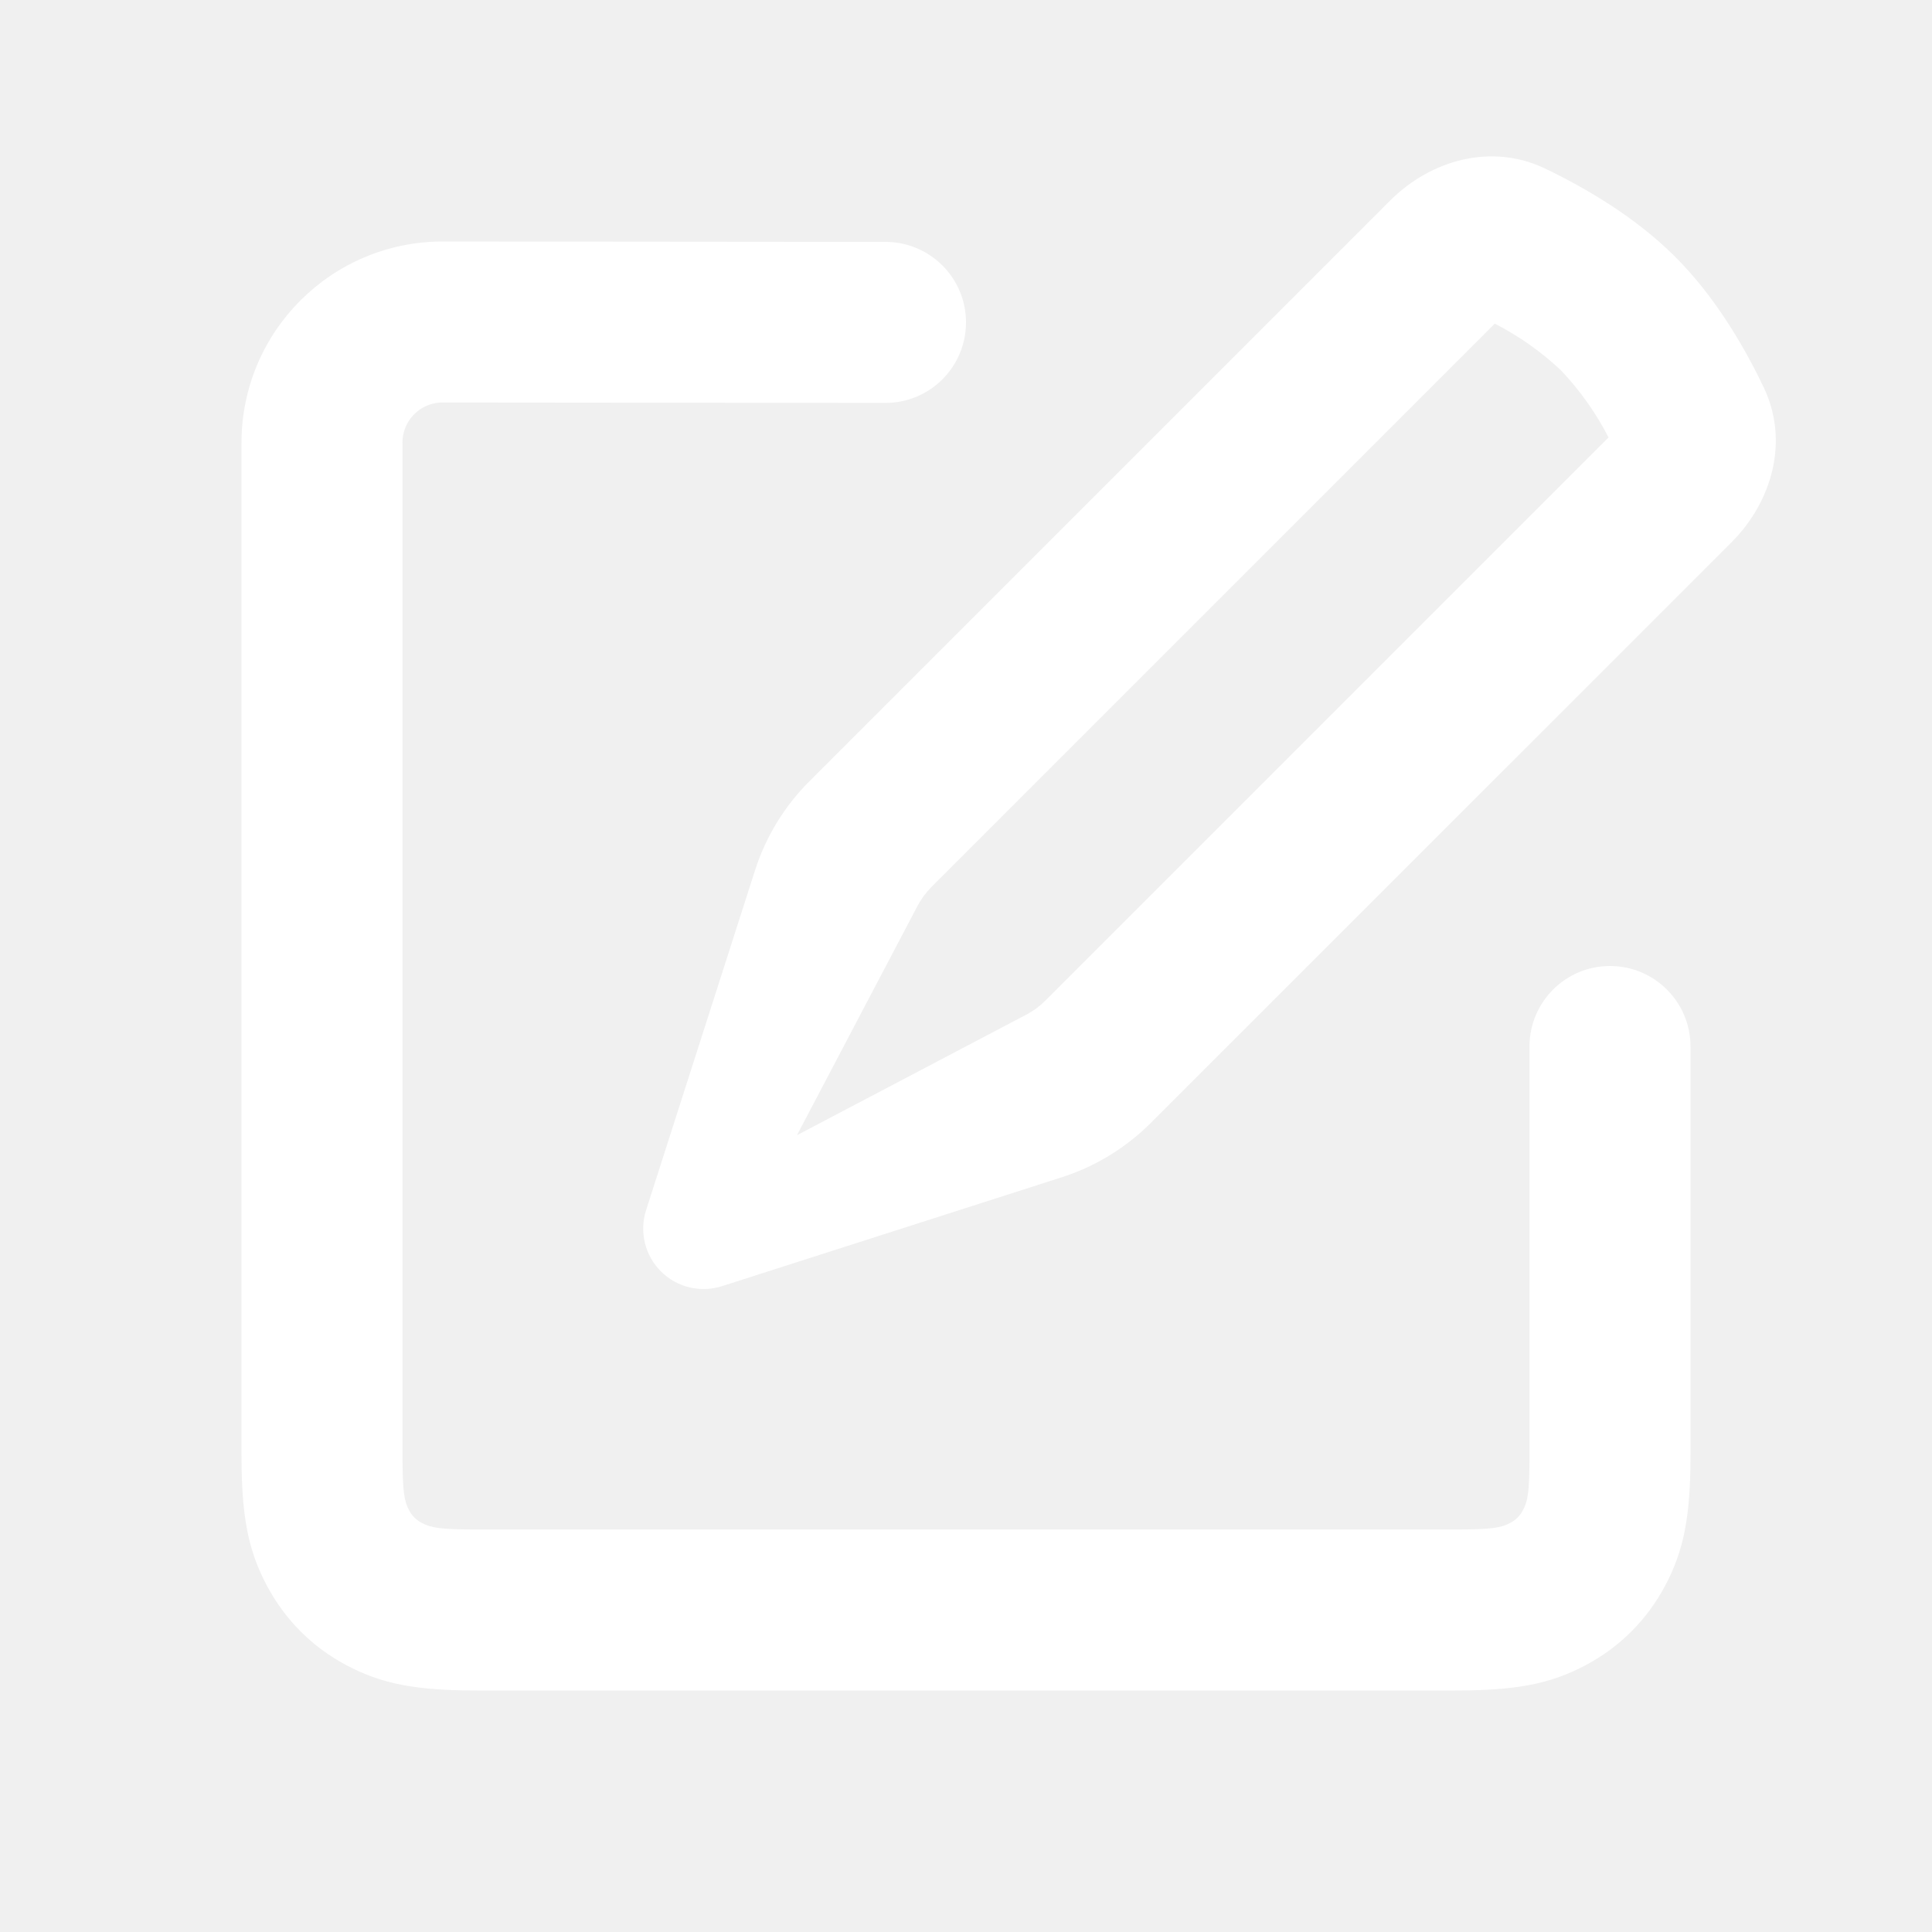
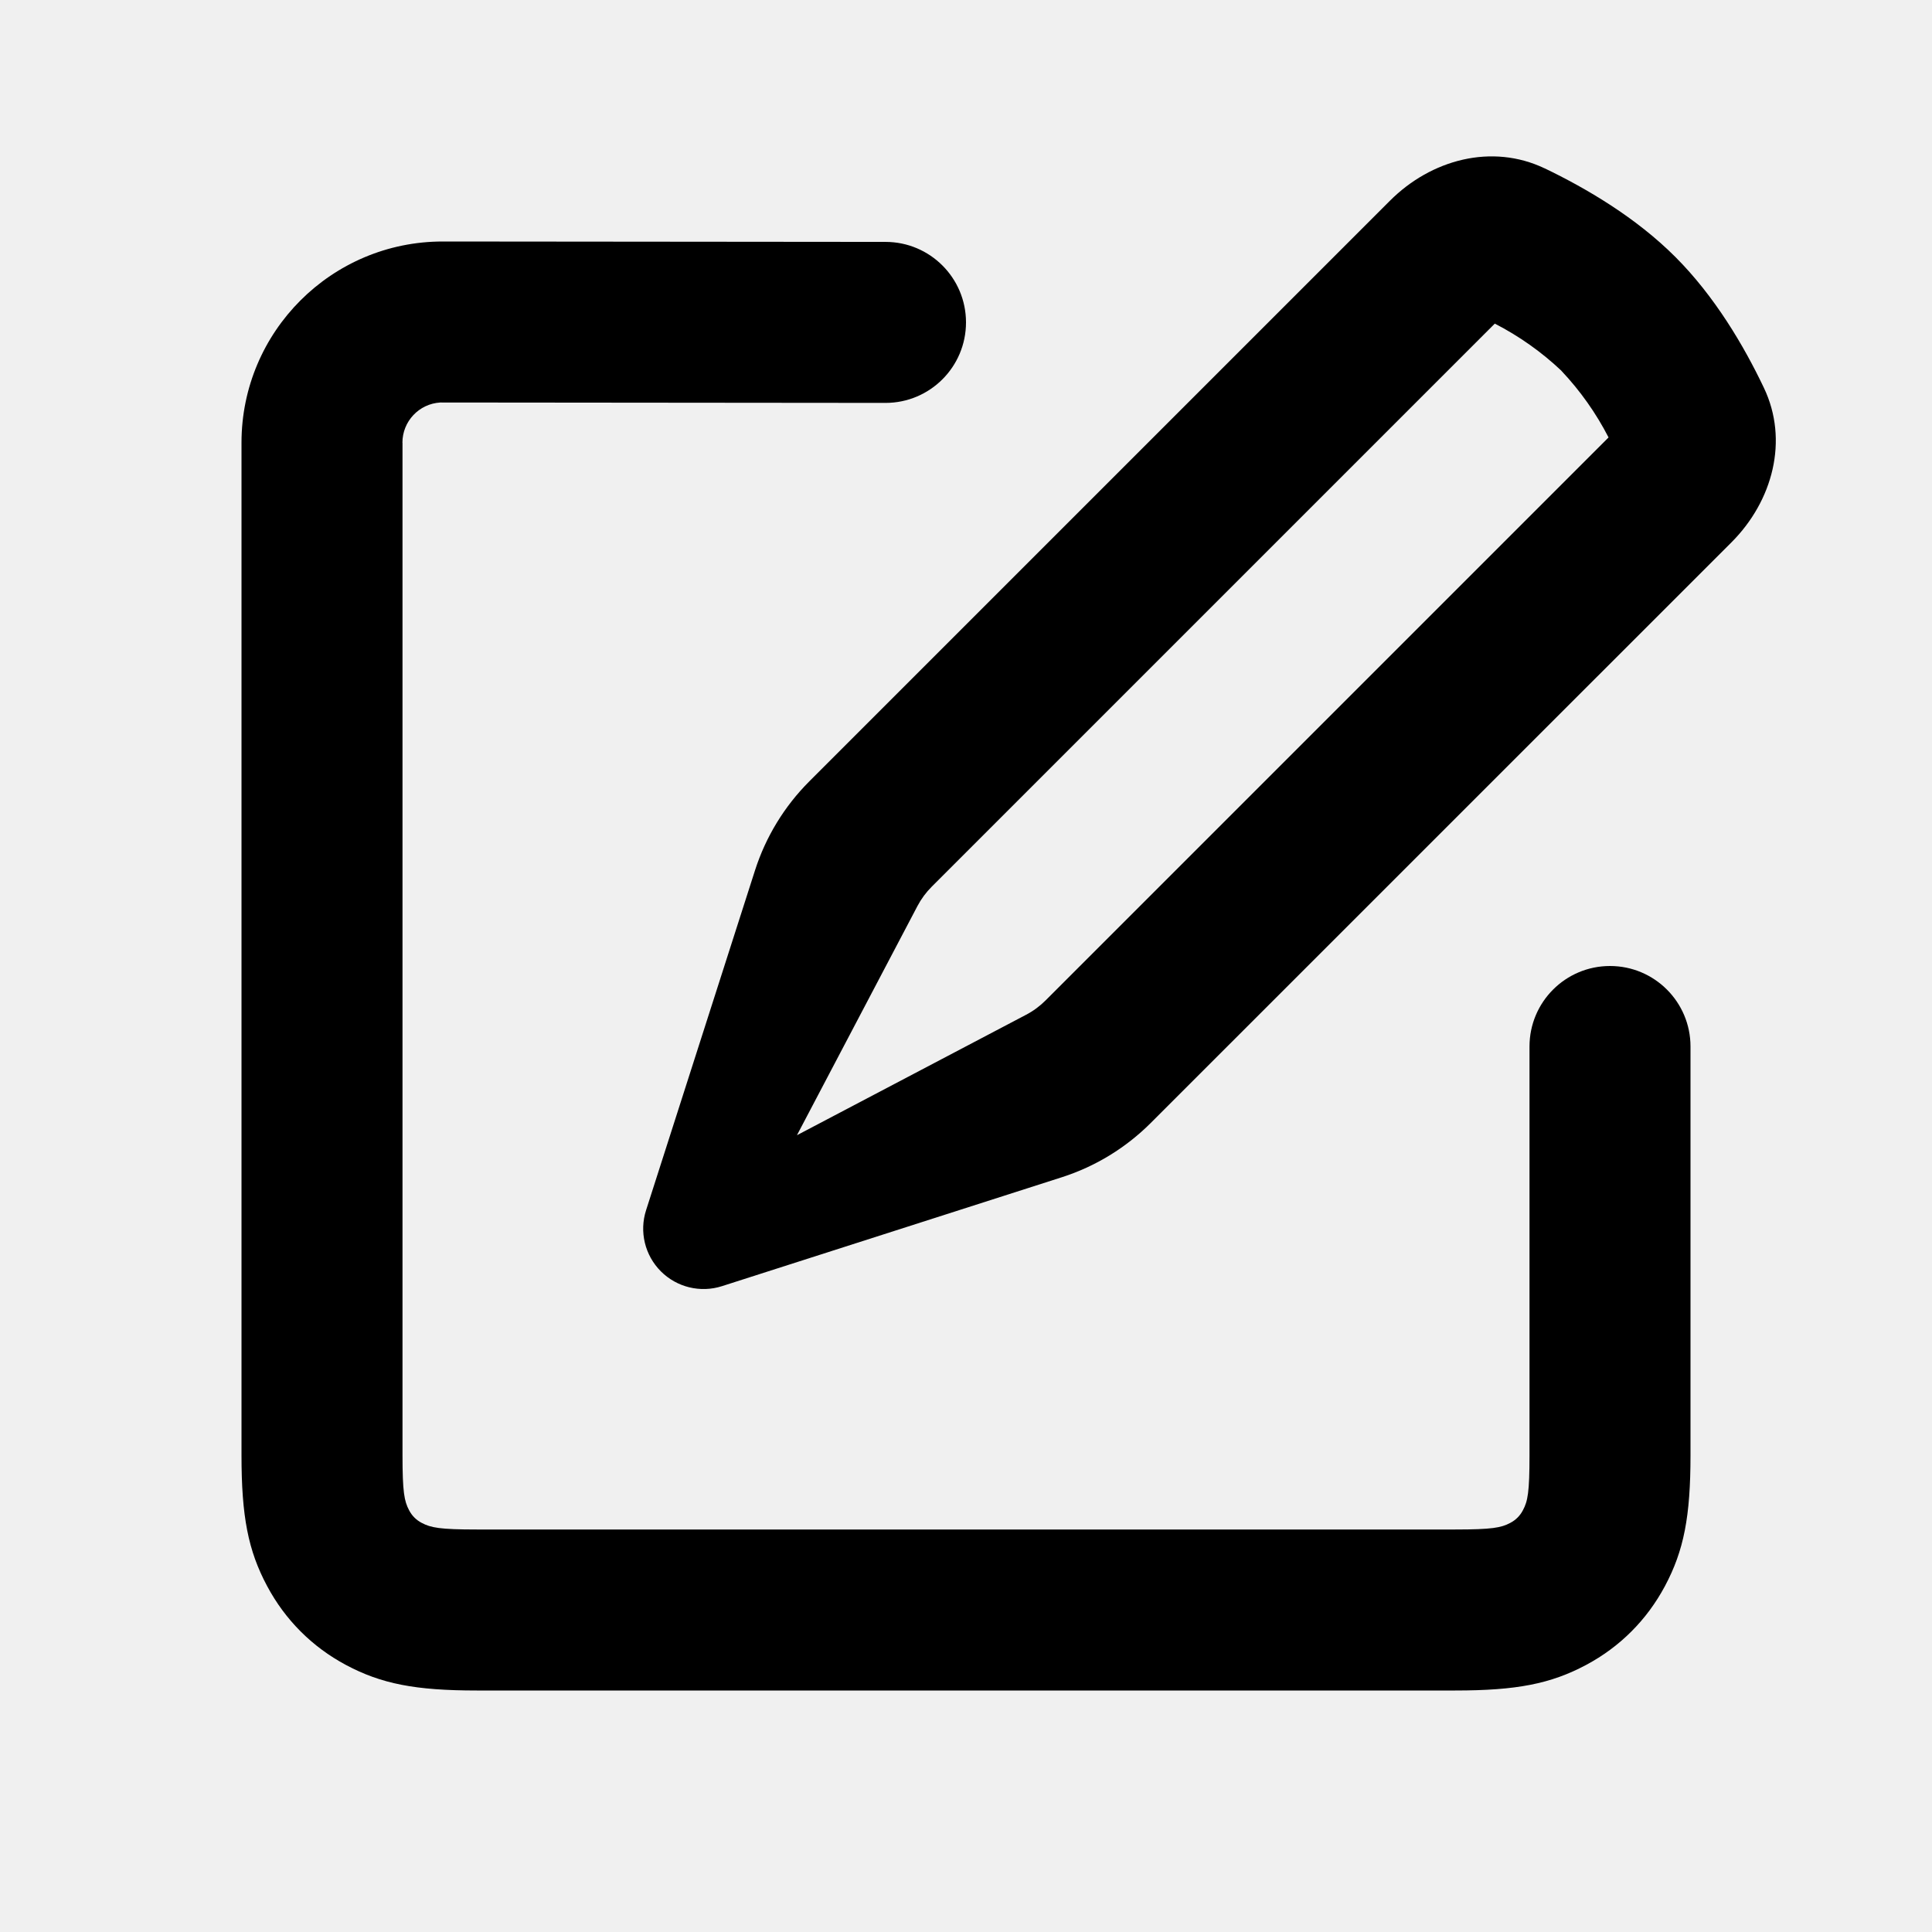
- <svg xmlns="http://www.w3.org/2000/svg" width="123px" height="123px" viewBox="0 0 24.00 24.00" fill="none" stroke="#ffffff" stroke-width="0">
-   <g id="SVGRepo_bgCarrier" stroke-width="0" />
-   <g id="SVGRepo_tracerCarrier" stroke-linecap="round" stroke-linejoin="round" stroke="#CCCCCC" stroke-width="0.048" />
-   <g id="SVGRepo_iconCarrier">
-     <path fill-rule="evenodd" clip-rule="evenodd" d="M19.186 2.09c.521.25 1.136.612 1.625 1.101.49.49.852 1.104 1.1 1.625.313.654.11 1.408-.401 1.92l-7.214 7.213c-.31.31-.688.541-1.105.675l-4.222 1.353a.75.75 0 0 1-.943-.944l1.353-4.221a2.75 2.75 0 0 1 .674-1.105l7.214-7.214c.512-.512 1.266-.714 1.92-.402zm.211 2.516a3.608 3.608 0 0 0-.828-.586l-6.994 6.994a1.002 1.002 0 0 0-.178.241L9.9 14.102l2.846-1.496c.09-.047.171-.107.242-.178l6.994-6.994a3.61 3.61 0 0 0-.586-.828zM4.999 5.5A.5.5 0 0 1 5.47 5l5.53.005a1 1 0 0 0 0-2L5.5 3A2.5 2.5 0 0 0 3 5.5v12.577c0 .76.082 1.185.319 1.627.224.419.558.754.977.978.442.236.866.318 1.627.318h12.154c.76 0 1.185-.082 1.627-.318.42-.224.754-.559.978-.978.236-.442.318-.866.318-1.627V13a1 1 0 1 0-2 0v5.077c0 .459-.021.571-.082.684a.364.364 0 0 1-.157.157c-.113.06-.225.082-.684.082H5.923c-.459 0-.57-.022-.684-.082a.363.363 0 0 1-.157-.157c-.06-.113-.082-.225-.082-.684V5.5z" fill="#ffffff" />
-   </g>
+ <svg xmlns="http://www.w3.org/2000/svg" width="800px" height="800px" viewBox="0 0 24 24" fill="none">
+   <path fill-rule="evenodd" clip-rule="evenodd" d="M19.186 2.09c.521.25 1.136.612 1.625 1.101.49.49.852 1.104 1.1 1.625.313.654.11 1.408-.401 1.92l-7.214 7.213c-.31.31-.688.541-1.105.675l-4.222 1.353a.75.75 0 0 1-.943-.944l1.353-4.221a2.75 2.75 0 0 1 .674-1.105l7.214-7.214c.512-.512 1.266-.714 1.92-.402zm.211 2.516a3.608 3.608 0 0 0-.828-.586l-6.994 6.994a1.002 1.002 0 0 0-.178.241L9.9 14.102l2.846-1.496c.09-.047.171-.107.242-.178l6.994-6.994a3.61 3.61 0 0 0-.586-.828zM4.999 5.5A.5.5 0 0 1 5.47 5l5.53.005a1 1 0 0 0 0-2L5.5 3A2.5 2.5 0 0 0 3 5.5v12.577c0 .76.082 1.185.319 1.627.224.419.558.754.977.978.442.236.866.318 1.627.318h12.154c.76 0 1.185-.082 1.627-.318.42-.224.754-.559.978-.978.236-.442.318-.866.318-1.627V13a1 1 0 1 0-2 0v5.077c0 .459-.021.571-.082.684a.364.364 0 0 1-.157.157c-.113.06-.225.082-.684.082H5.923c-.459 0-.57-.022-.684-.082a.363.363 0 0 1-.157-.157c-.06-.113-.082-.225-.082-.684V5.5z" fill="#000000" />
</svg>
